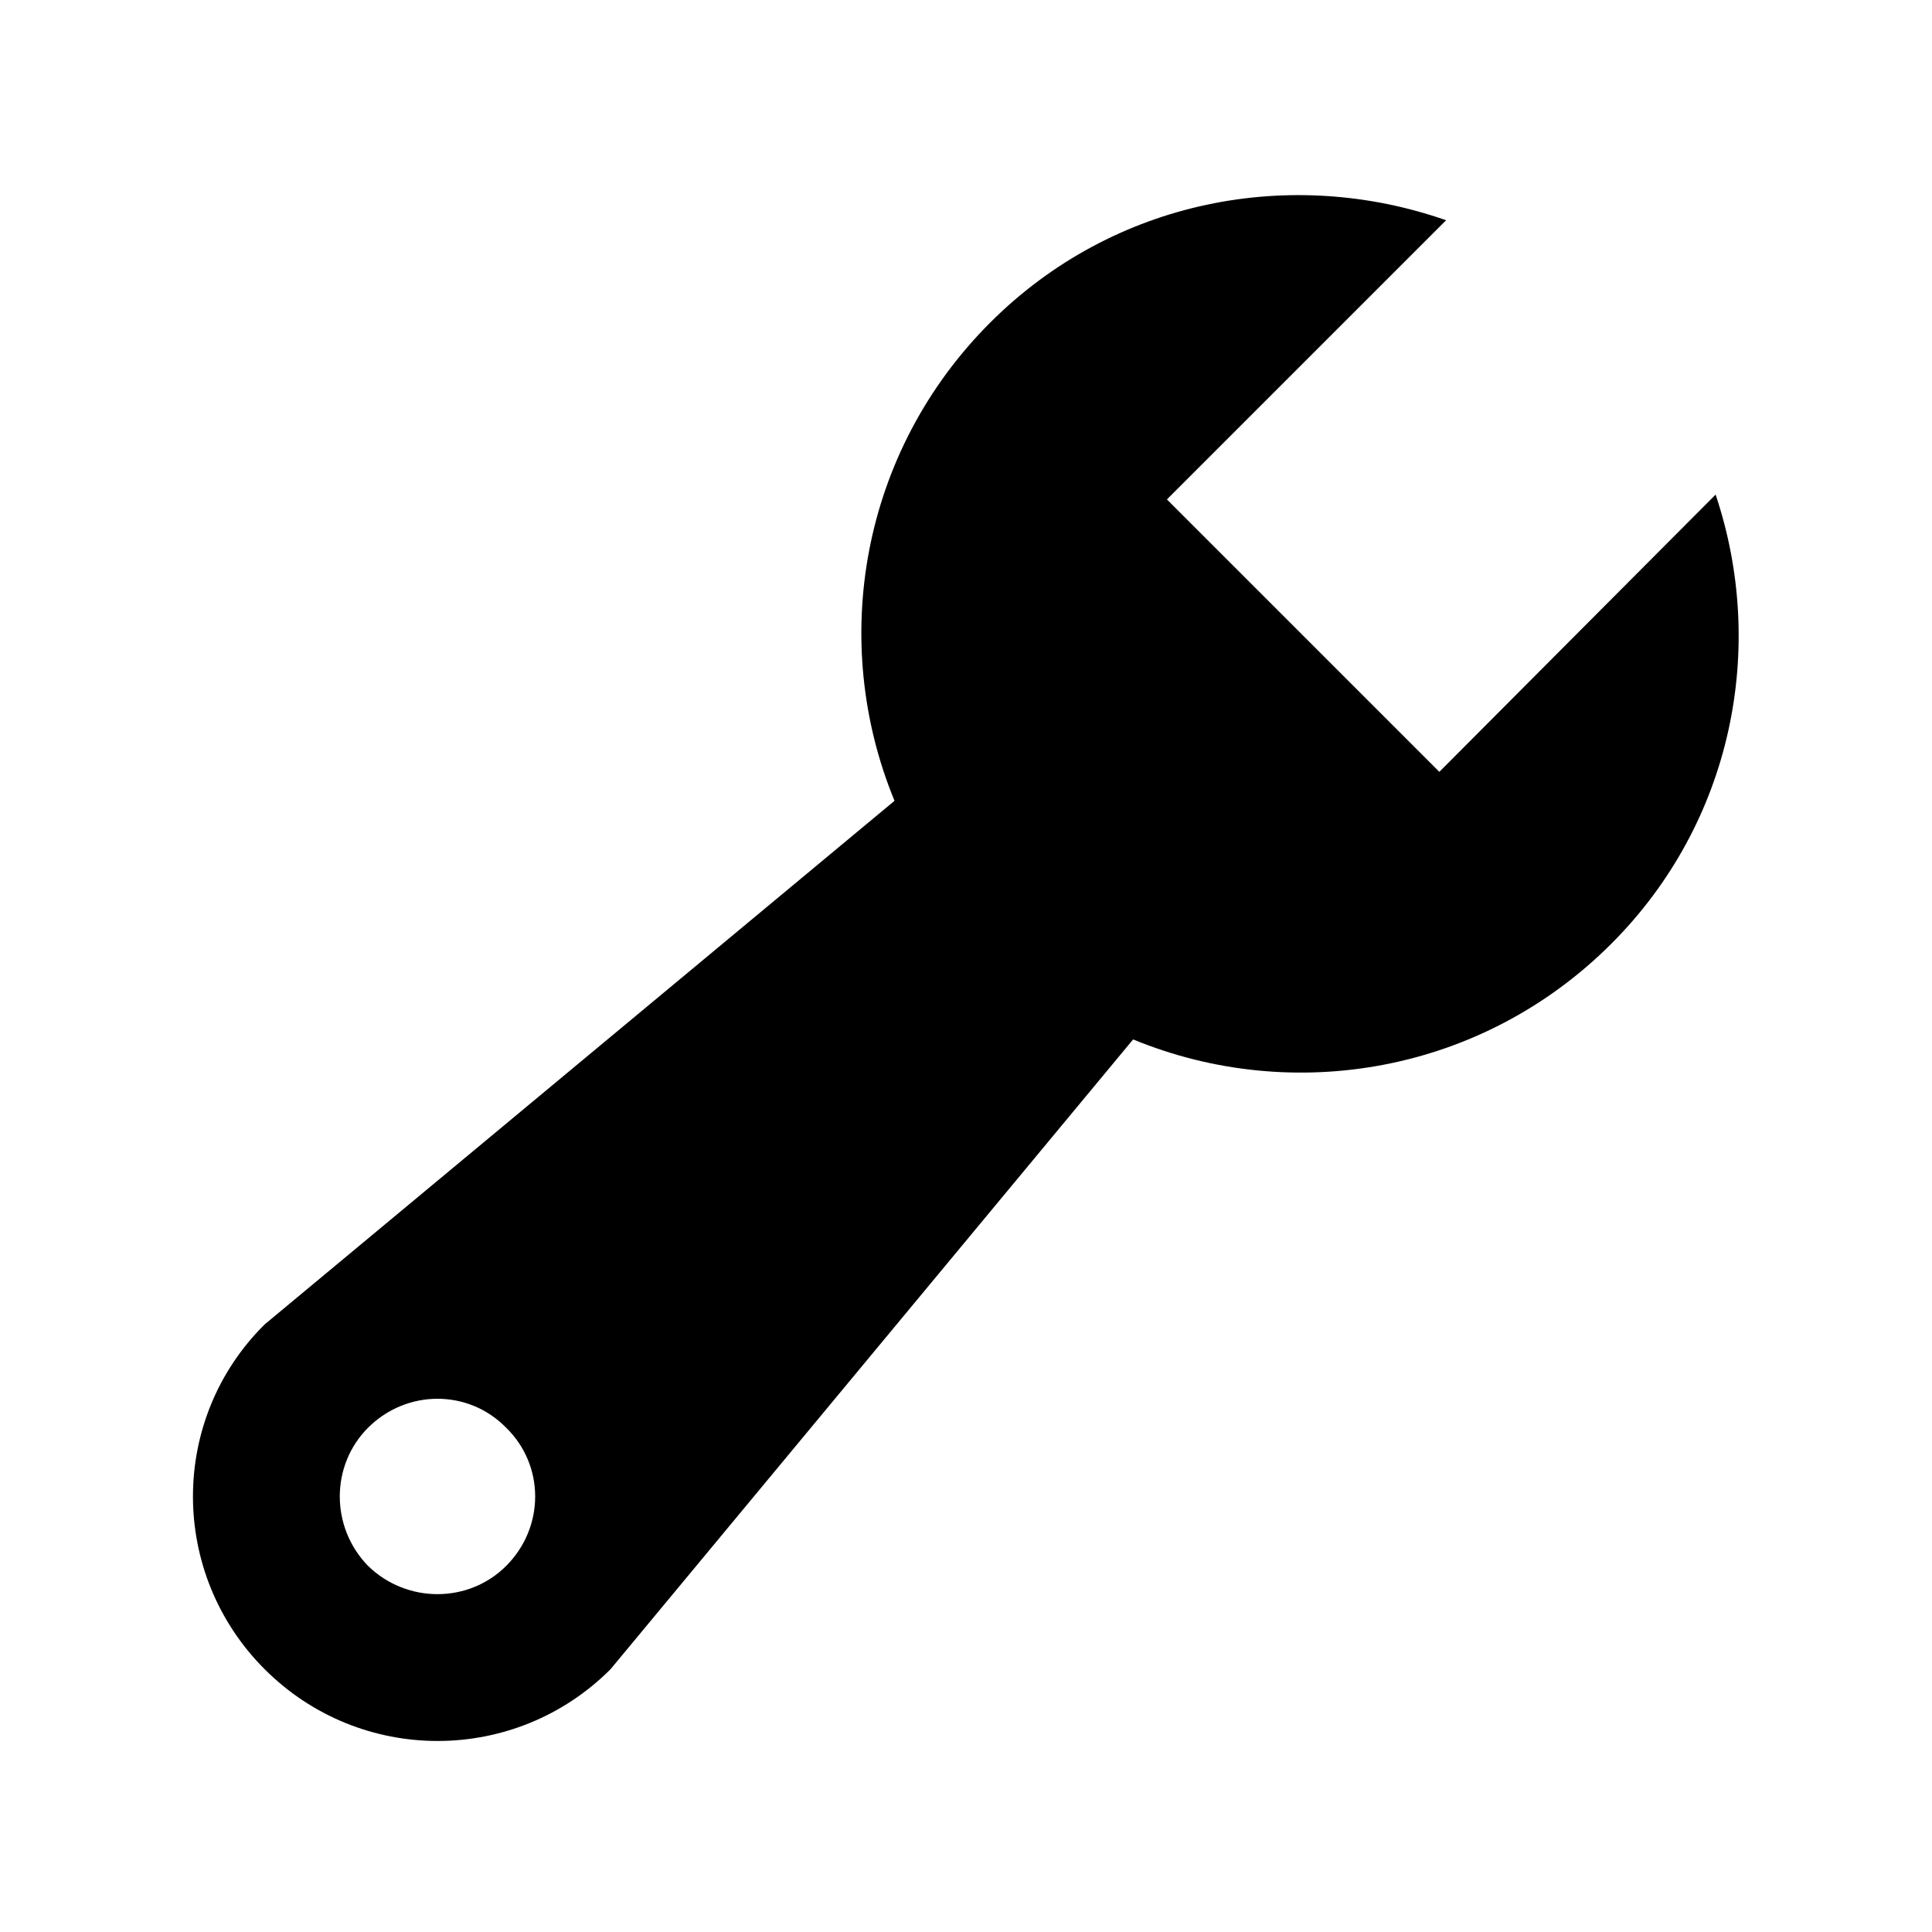
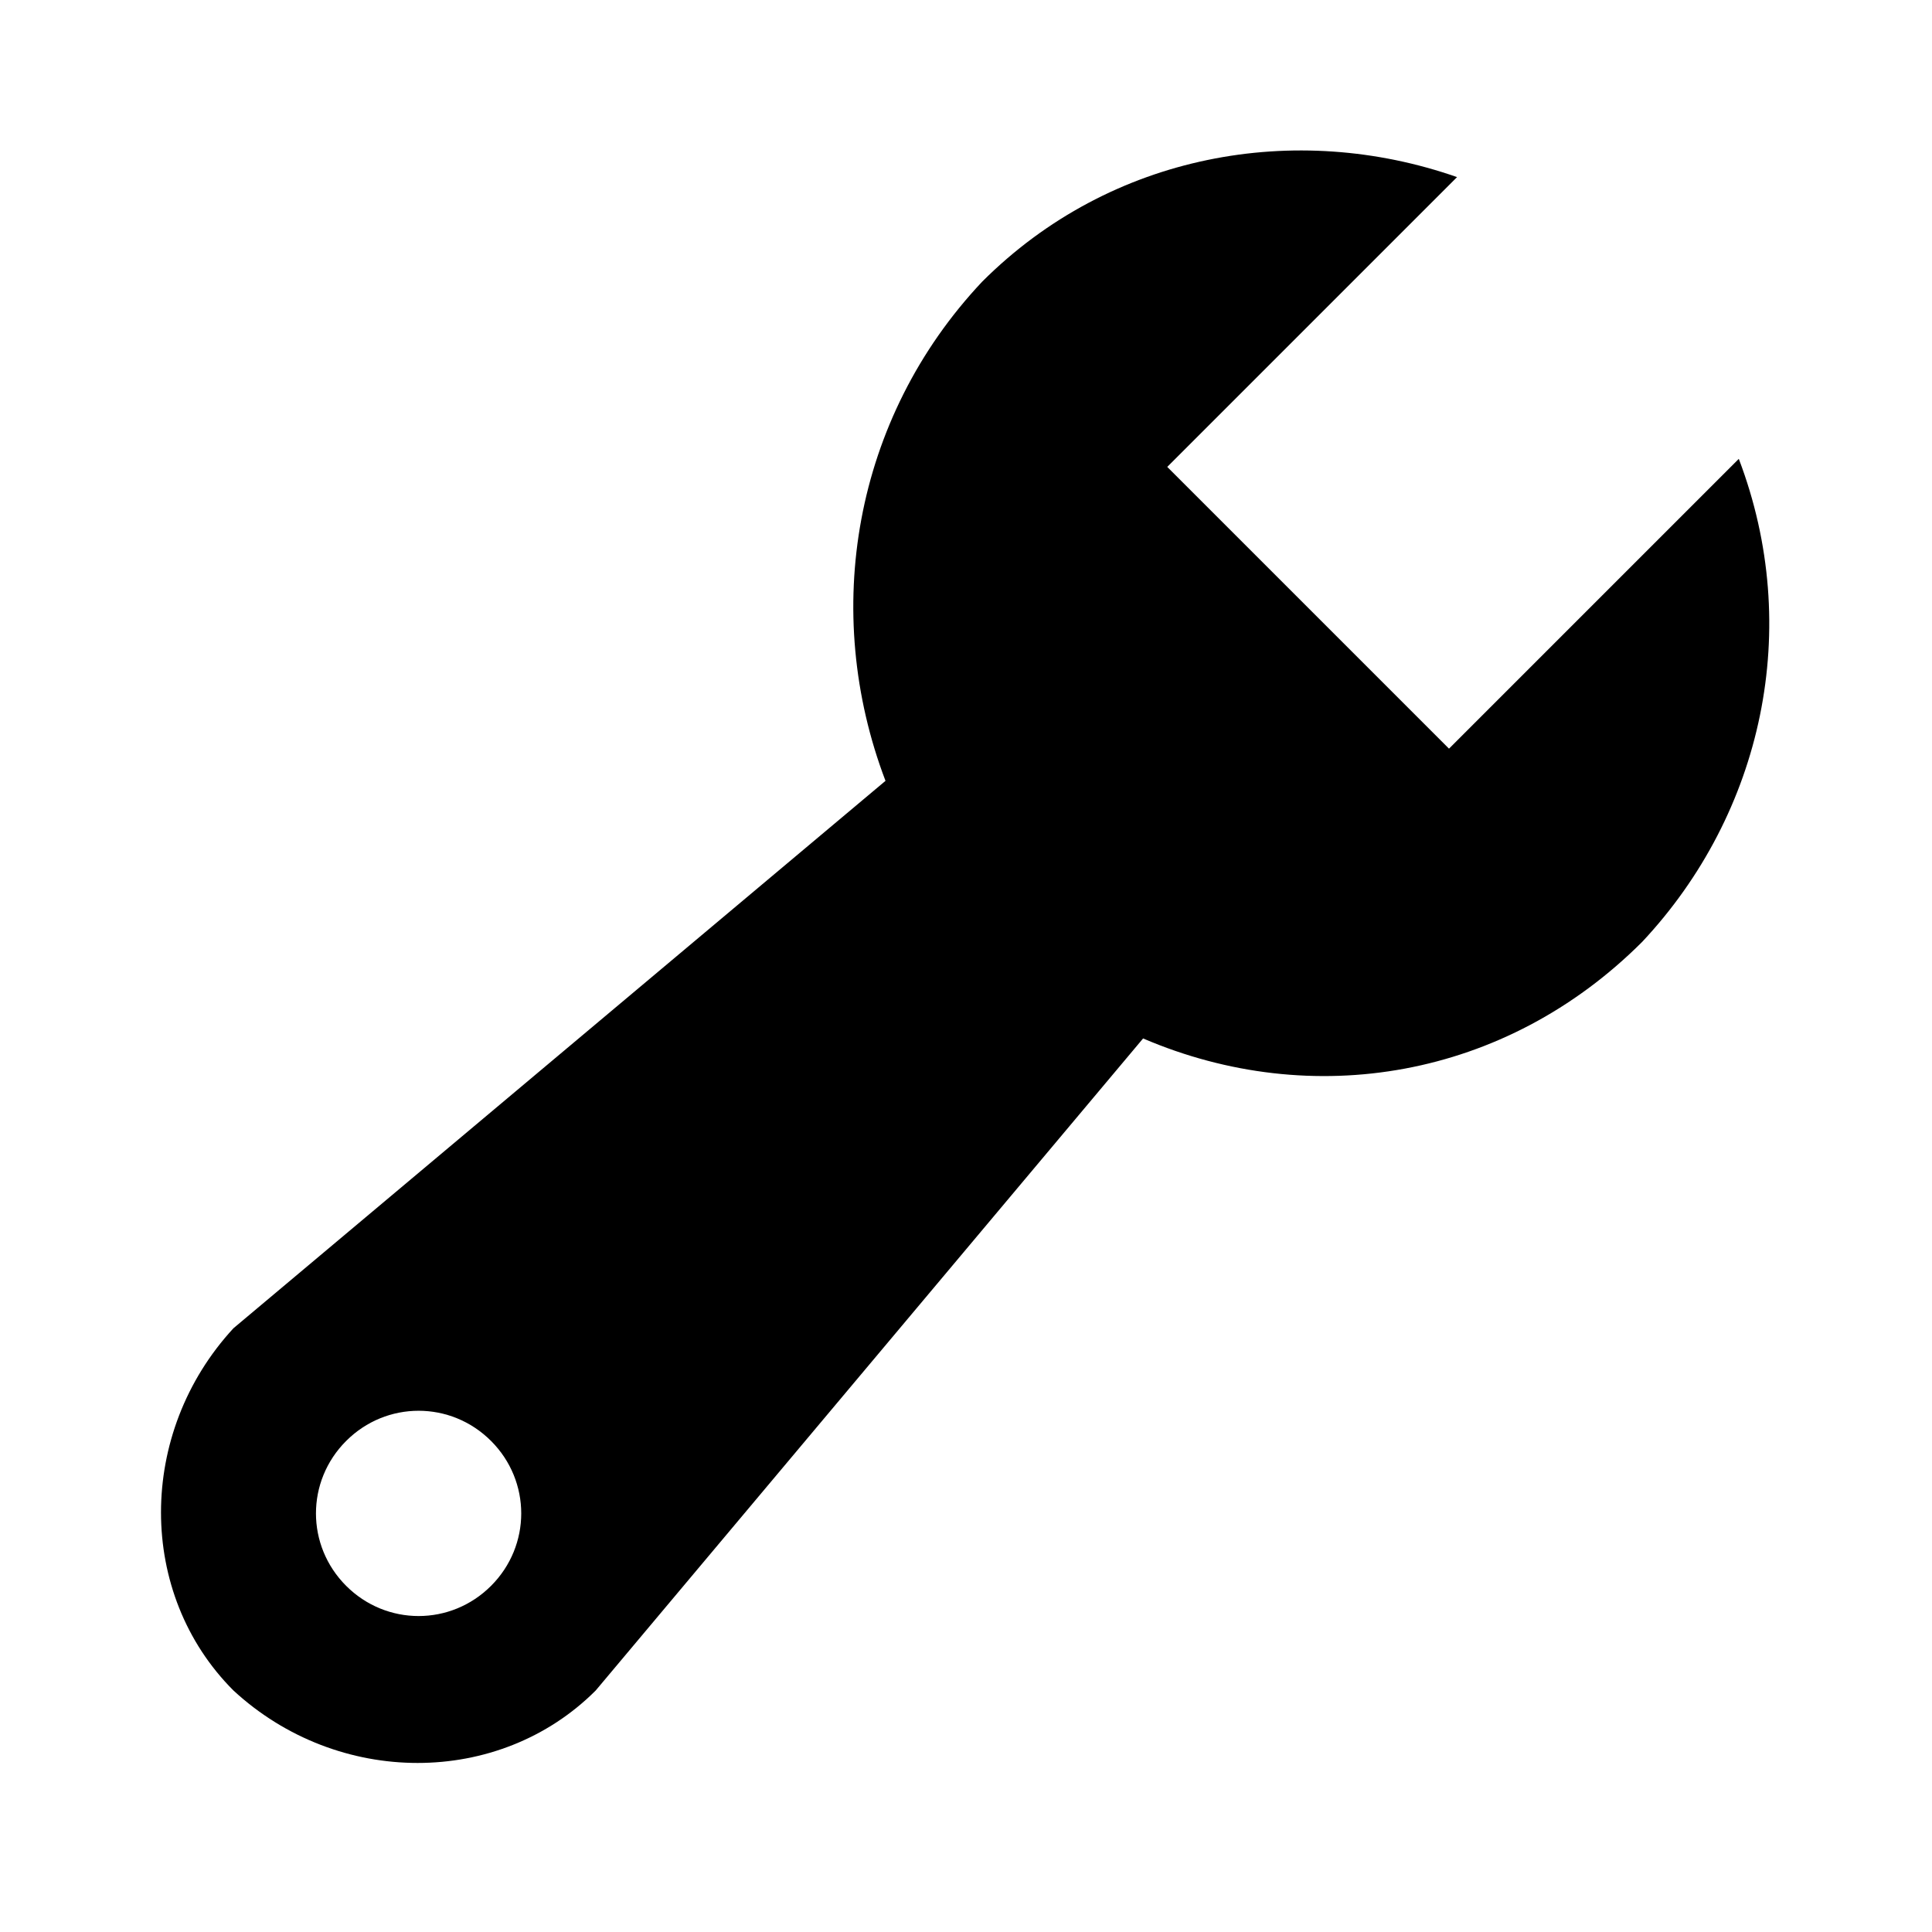
- <svg xmlns="http://www.w3.org/2000/svg" version="1.1" width="24" height="24" viewBox="0 0 24 24">
-   <path d="M20.016 11.724c-1.608 1.608-3.96 2.004-5.94 1.188l-6.492 7.824c-1.188 1.188-3.108 1.188-4.296 0s-1.188-3.108 0-4.284l7.824-6.504c-0.816-1.98-0.42-4.332 1.188-5.94 1.536-1.536 3.744-1.944 5.664-1.272l-3.468 3.468 3.384 3.384 3.432-3.444c0.636 1.896 0.216 4.068-1.296 5.58zM4.572 19.452c0.48 0.468 1.248 0.468 1.716 0 0.48-0.48 0.48-1.248 0-1.716-0.468-0.48-1.236-0.48-1.716 0-0.468 0.468-0.468 1.236 0 1.716z" />
+ <svg xmlns="http://www.w3.org/2000/svg" version="1.1" id="Layer_1" x="0px" y="0px" width="24px" height="24px" viewBox="0 0 24 24" style="enable-background:new 0 0 24 24;" xml:space="preserve">
+   <path d="M20.4,11.7c-1.7,1.7-4.1,2.1-6.2,1.2l-6.8,8.1c-1.2,1.2-3.2,1.2-4.5,0c-1.2-1.2-1.2-3.2,0-4.5l8.1-6.8  c-0.8-2.1-0.4-4.5,1.2-6.2c1.6-1.6,3.9-2,5.9-1.3l-3.6,3.6l3.5,3.5l3.6-3.6C22.4,7.8,21.9,10.1,20.4,11.7z M4.3,19.7  c0.5,0.5,1.3,0.5,1.8,0c0.5-0.5,0.5-1.3,0-1.8c-0.5-0.5-1.3-0.5-1.8,0C3.8,18.4,3.8,19.2,4.3,19.7z" />
</svg>
